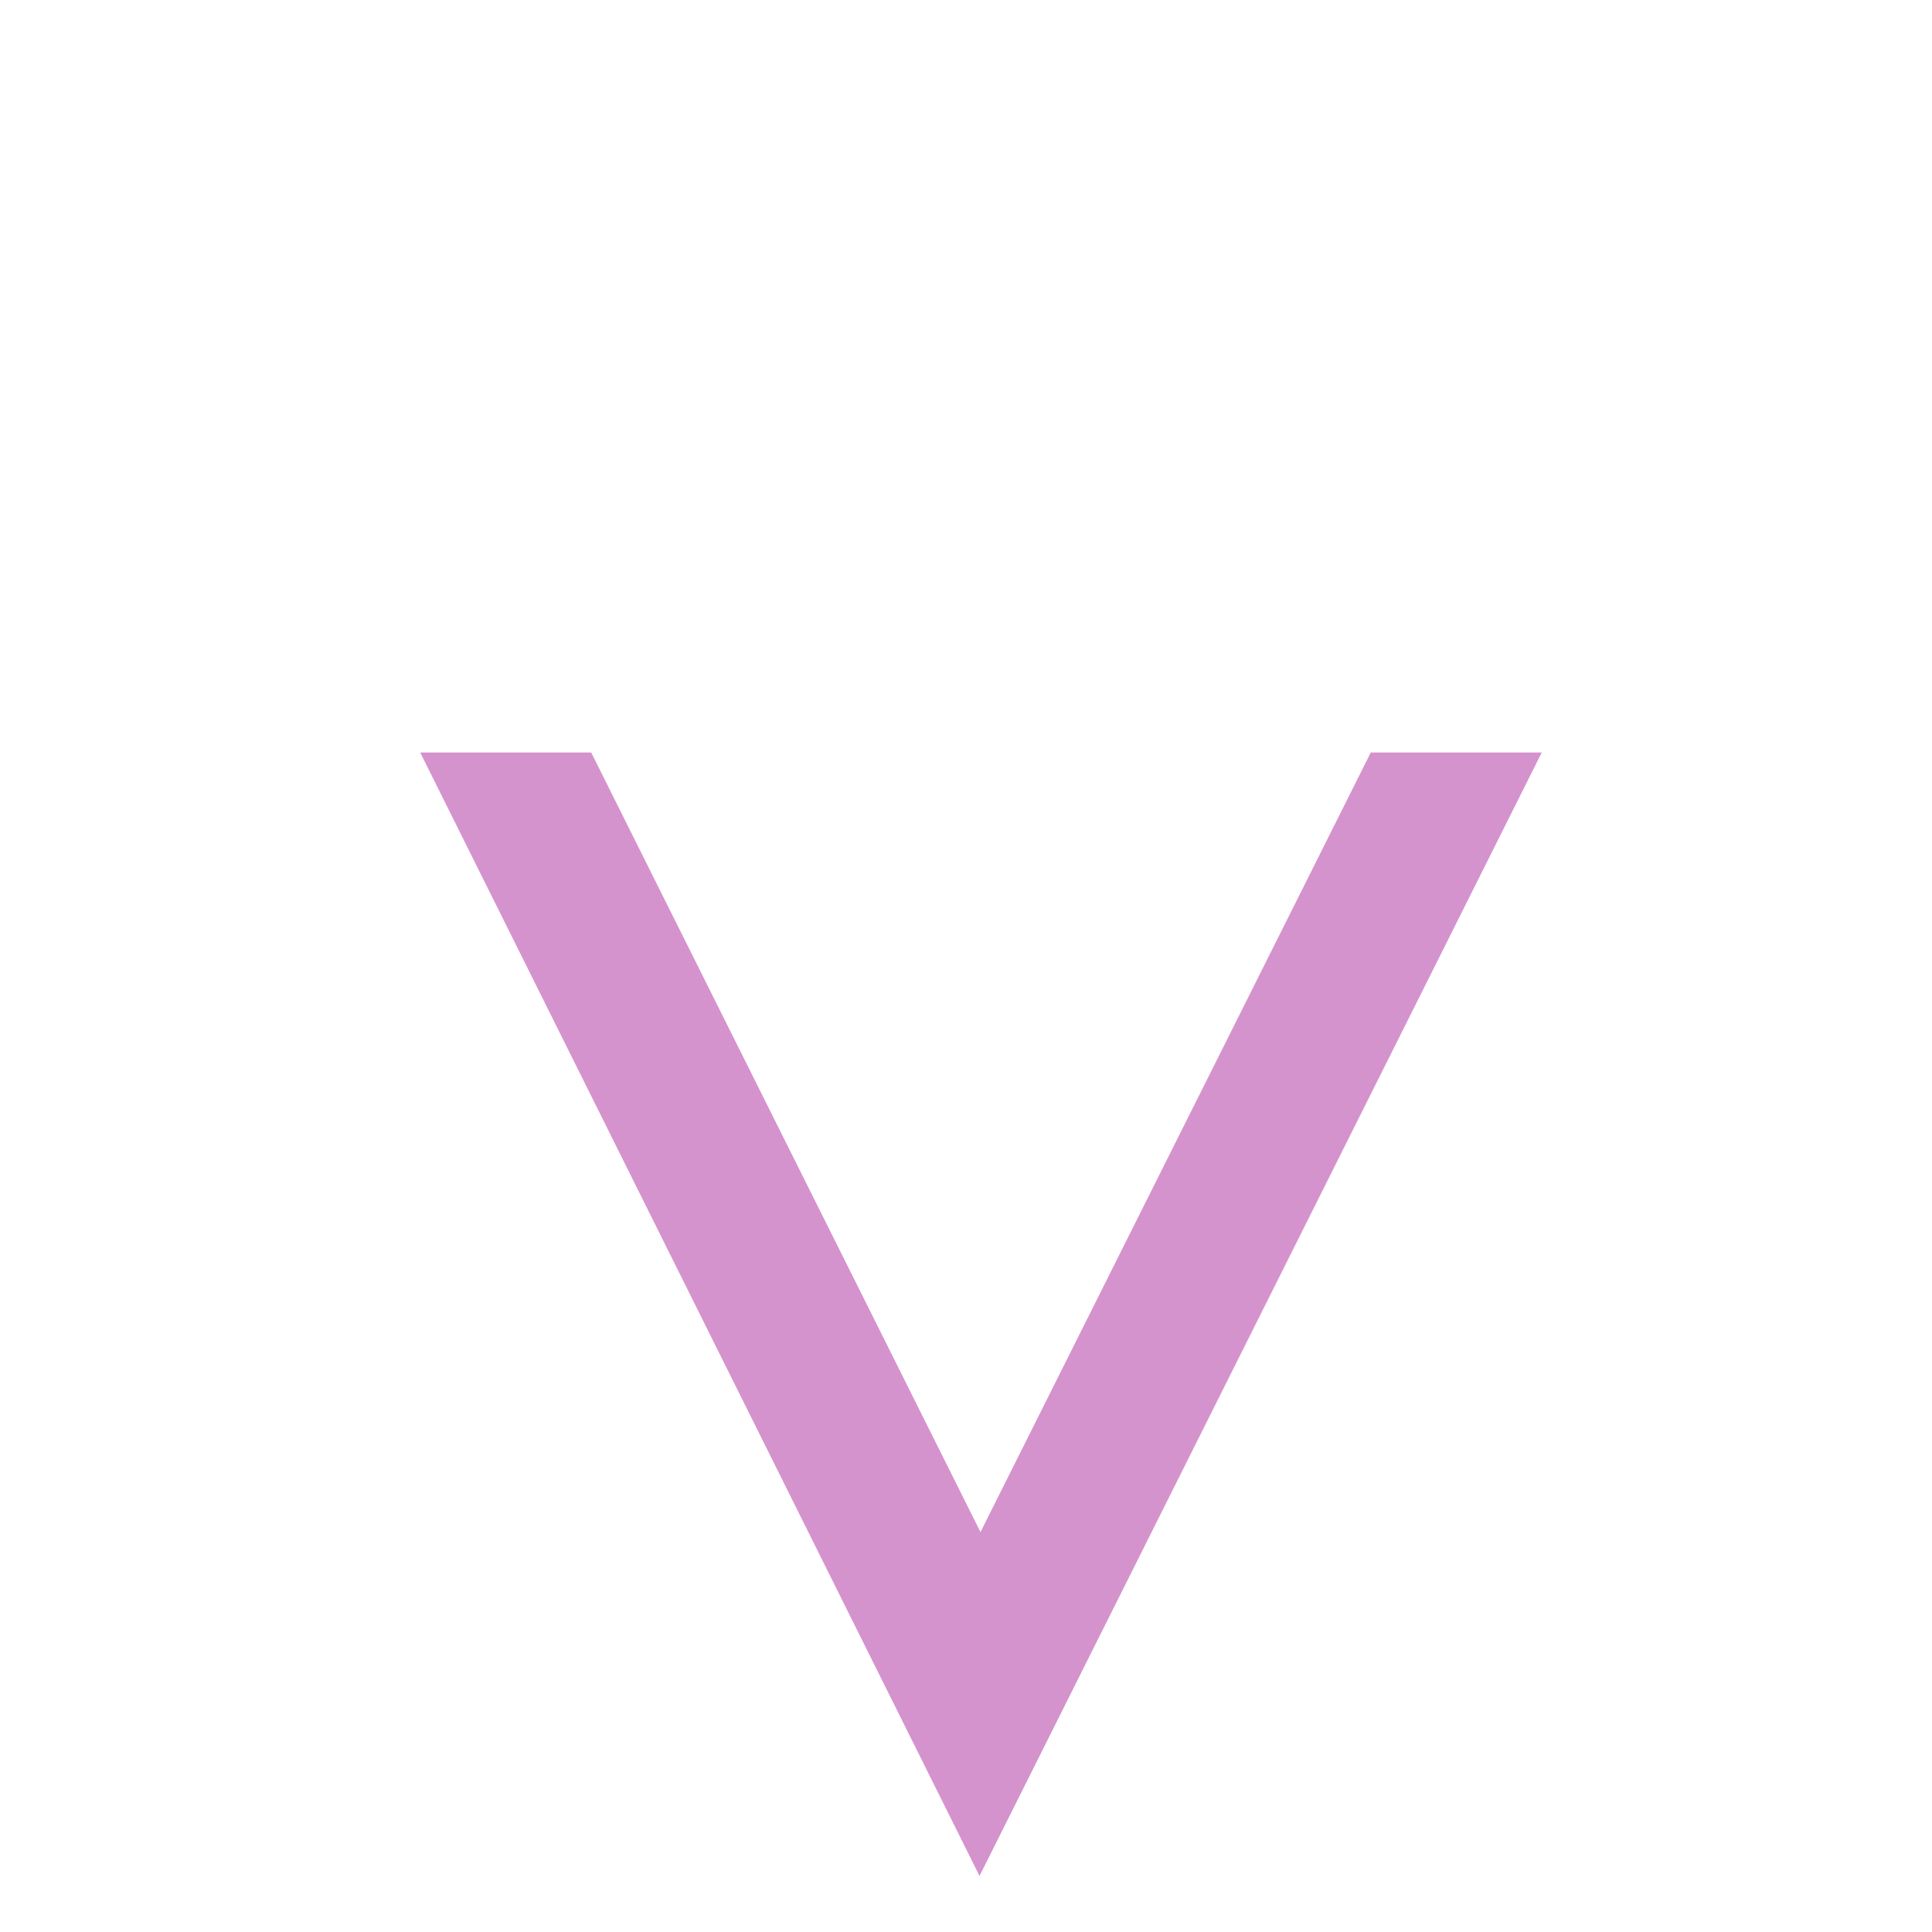
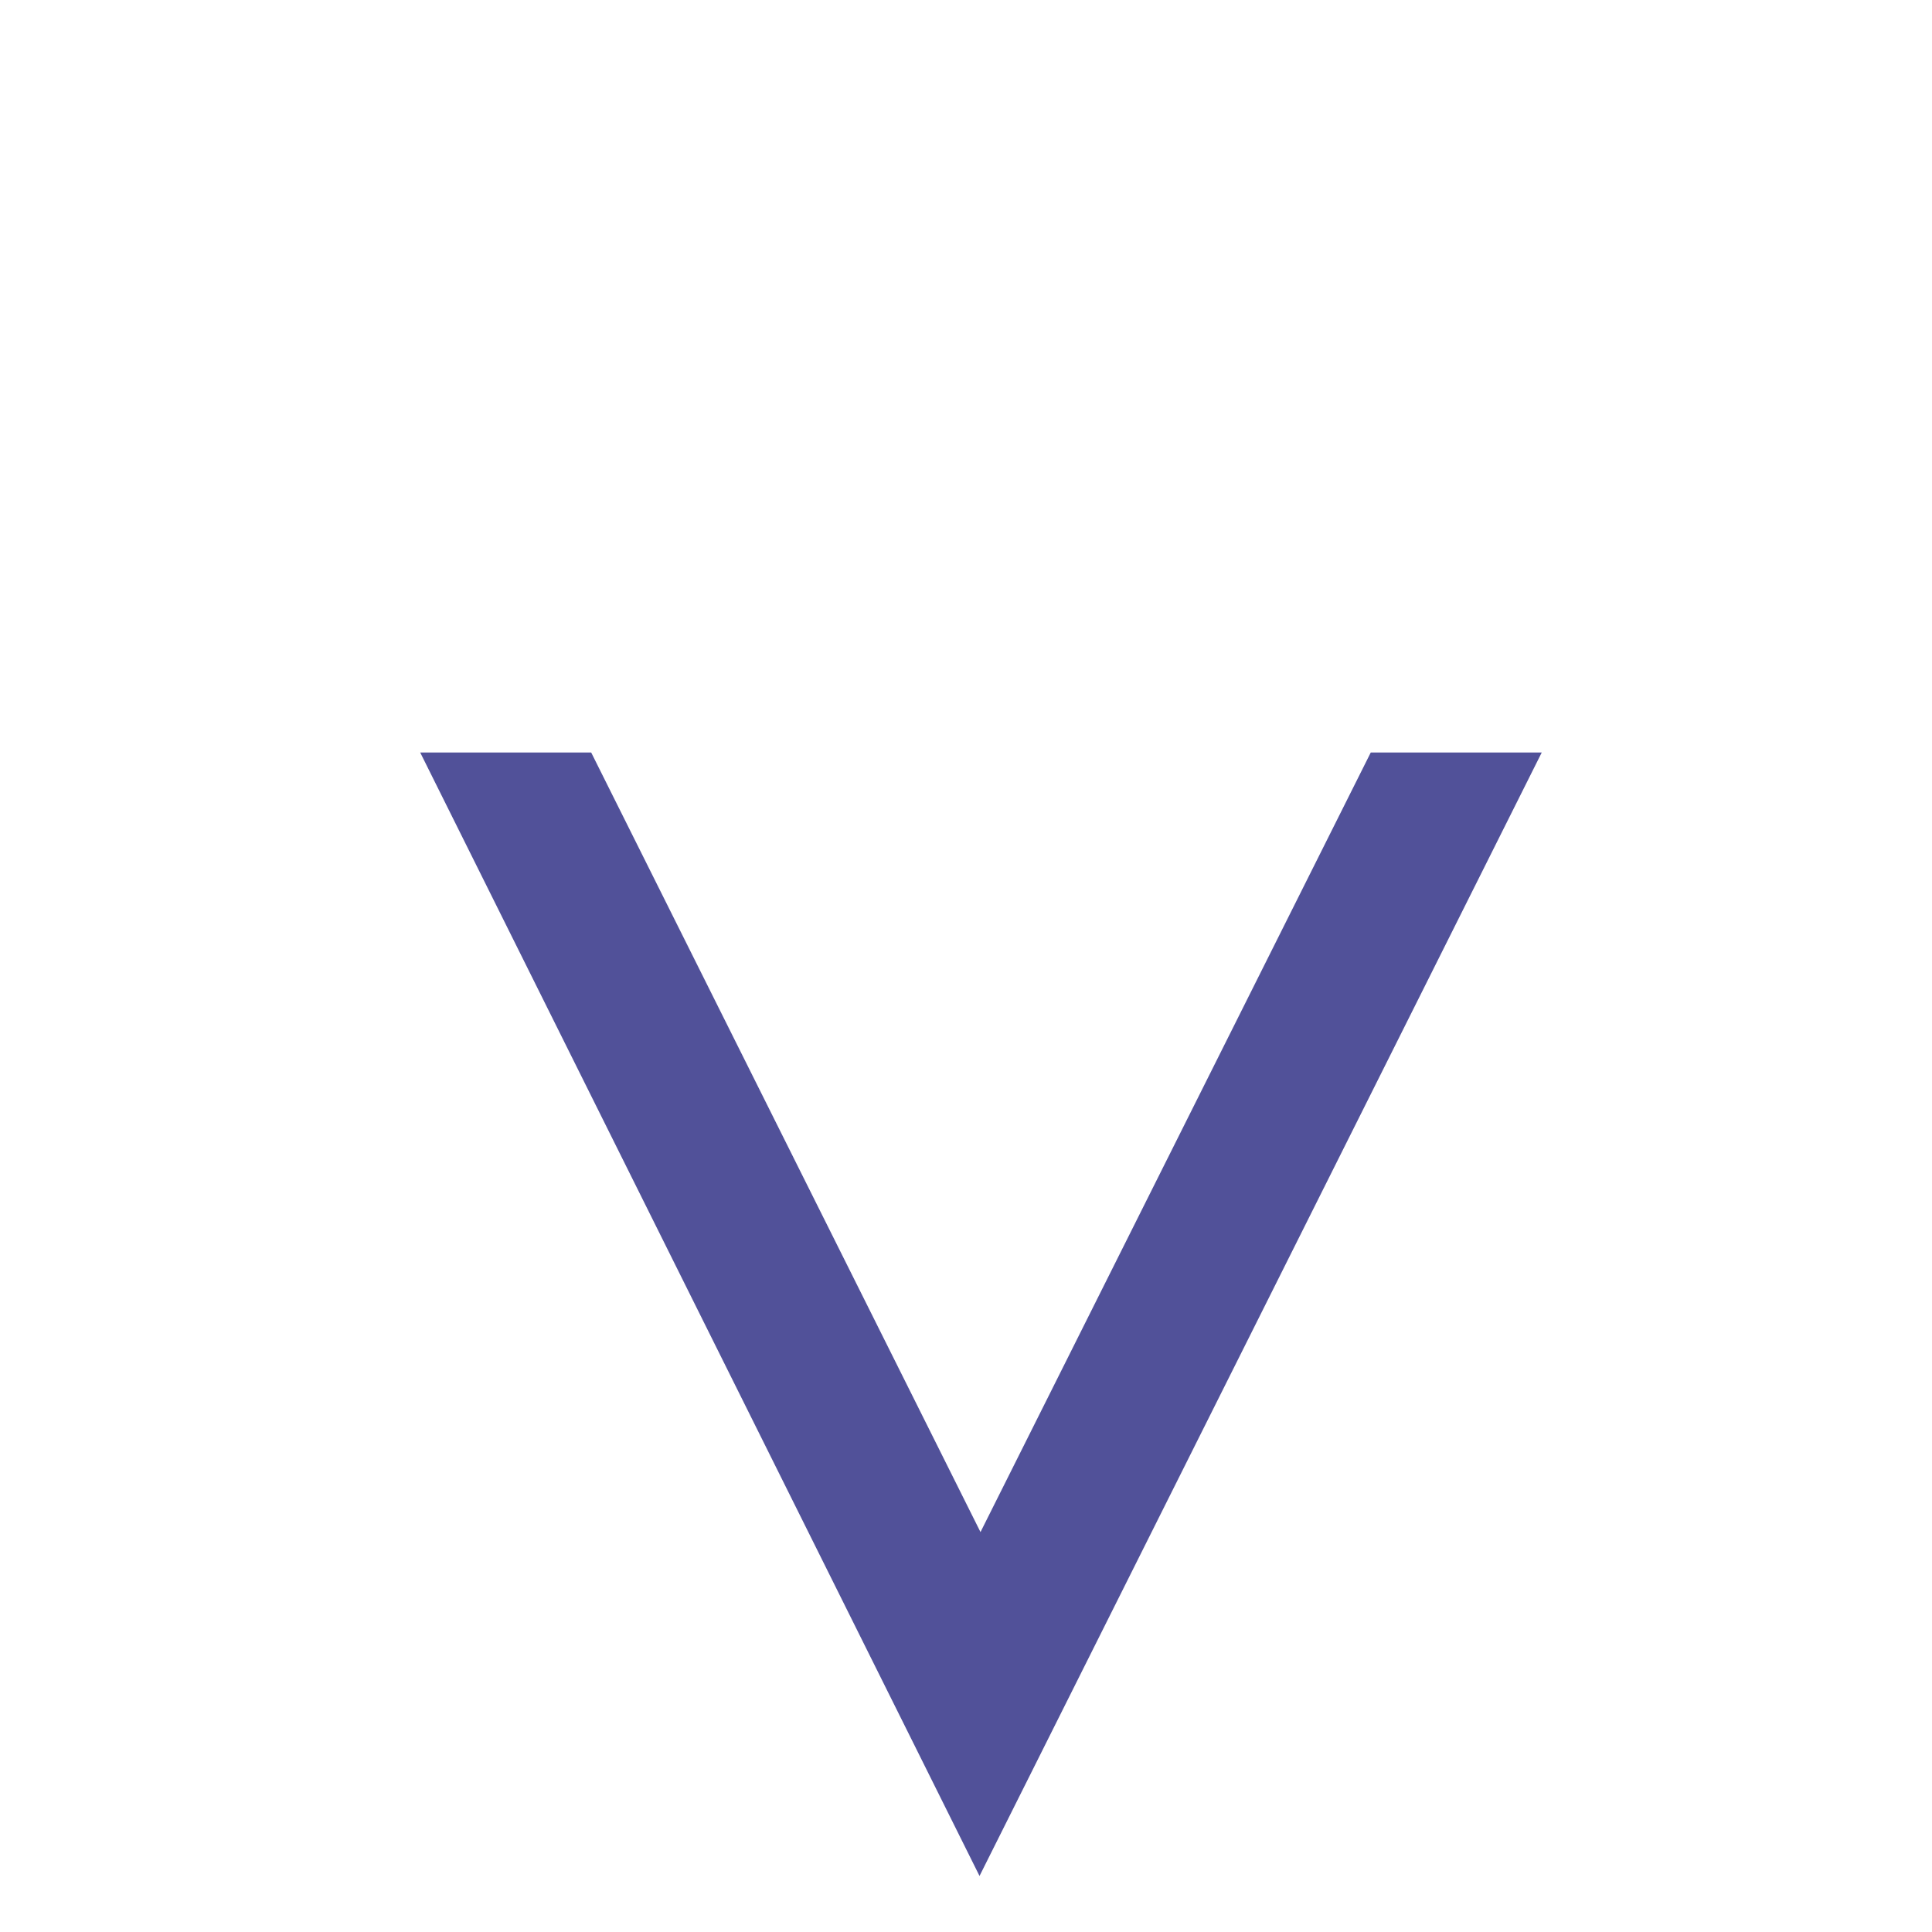
<svg xmlns="http://www.w3.org/2000/svg" version="1.1" id="Layer_1" x="0px" y="0px" viewBox="0 0 200 200" style="enable-background:new 0 0 200 200;" xml:space="preserve">
  <style type="text/css">
	.st0{enable-background:new    ;}
- 	.st1{fill:#D593CD;}
+ 	.st1{fill:#515199;}
</style>
  <g class="st0">
    <path class="st1" d="M43.5,77.9h17.7l40.3,80.7l40.4-80.7h17.7l-58.2,116.3L43.5,77.9z" />
  </g>
</svg>
